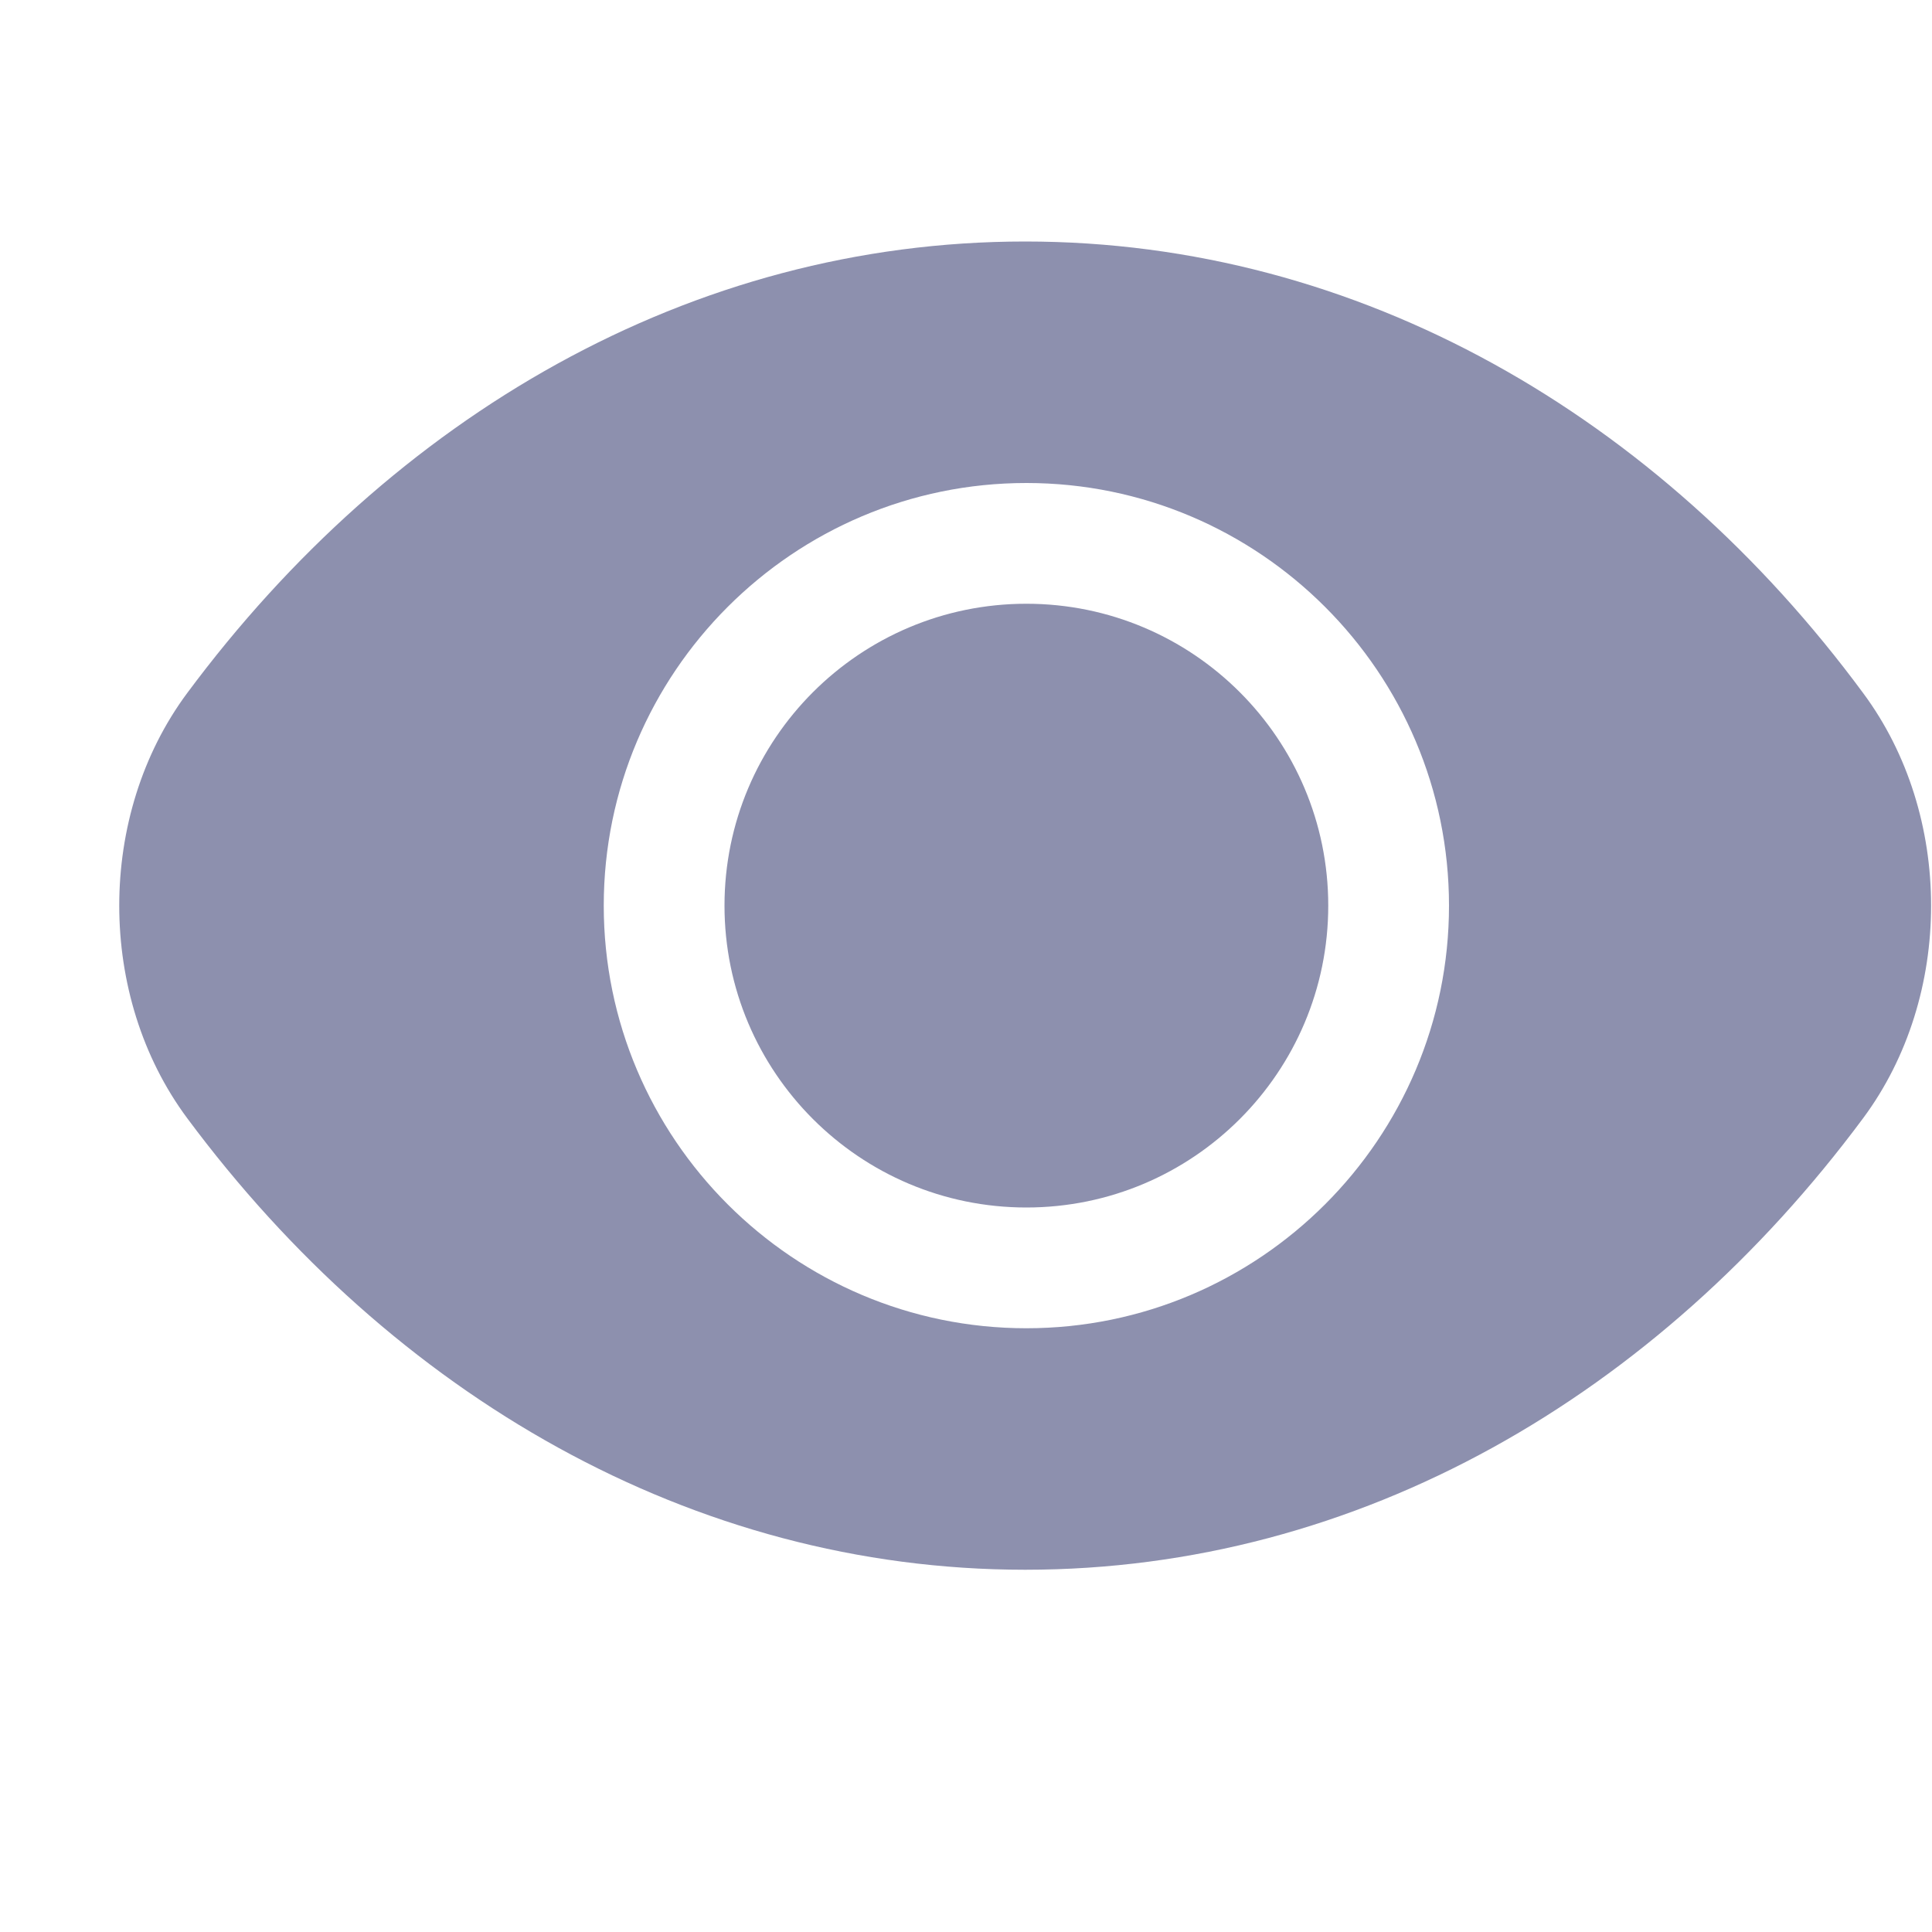
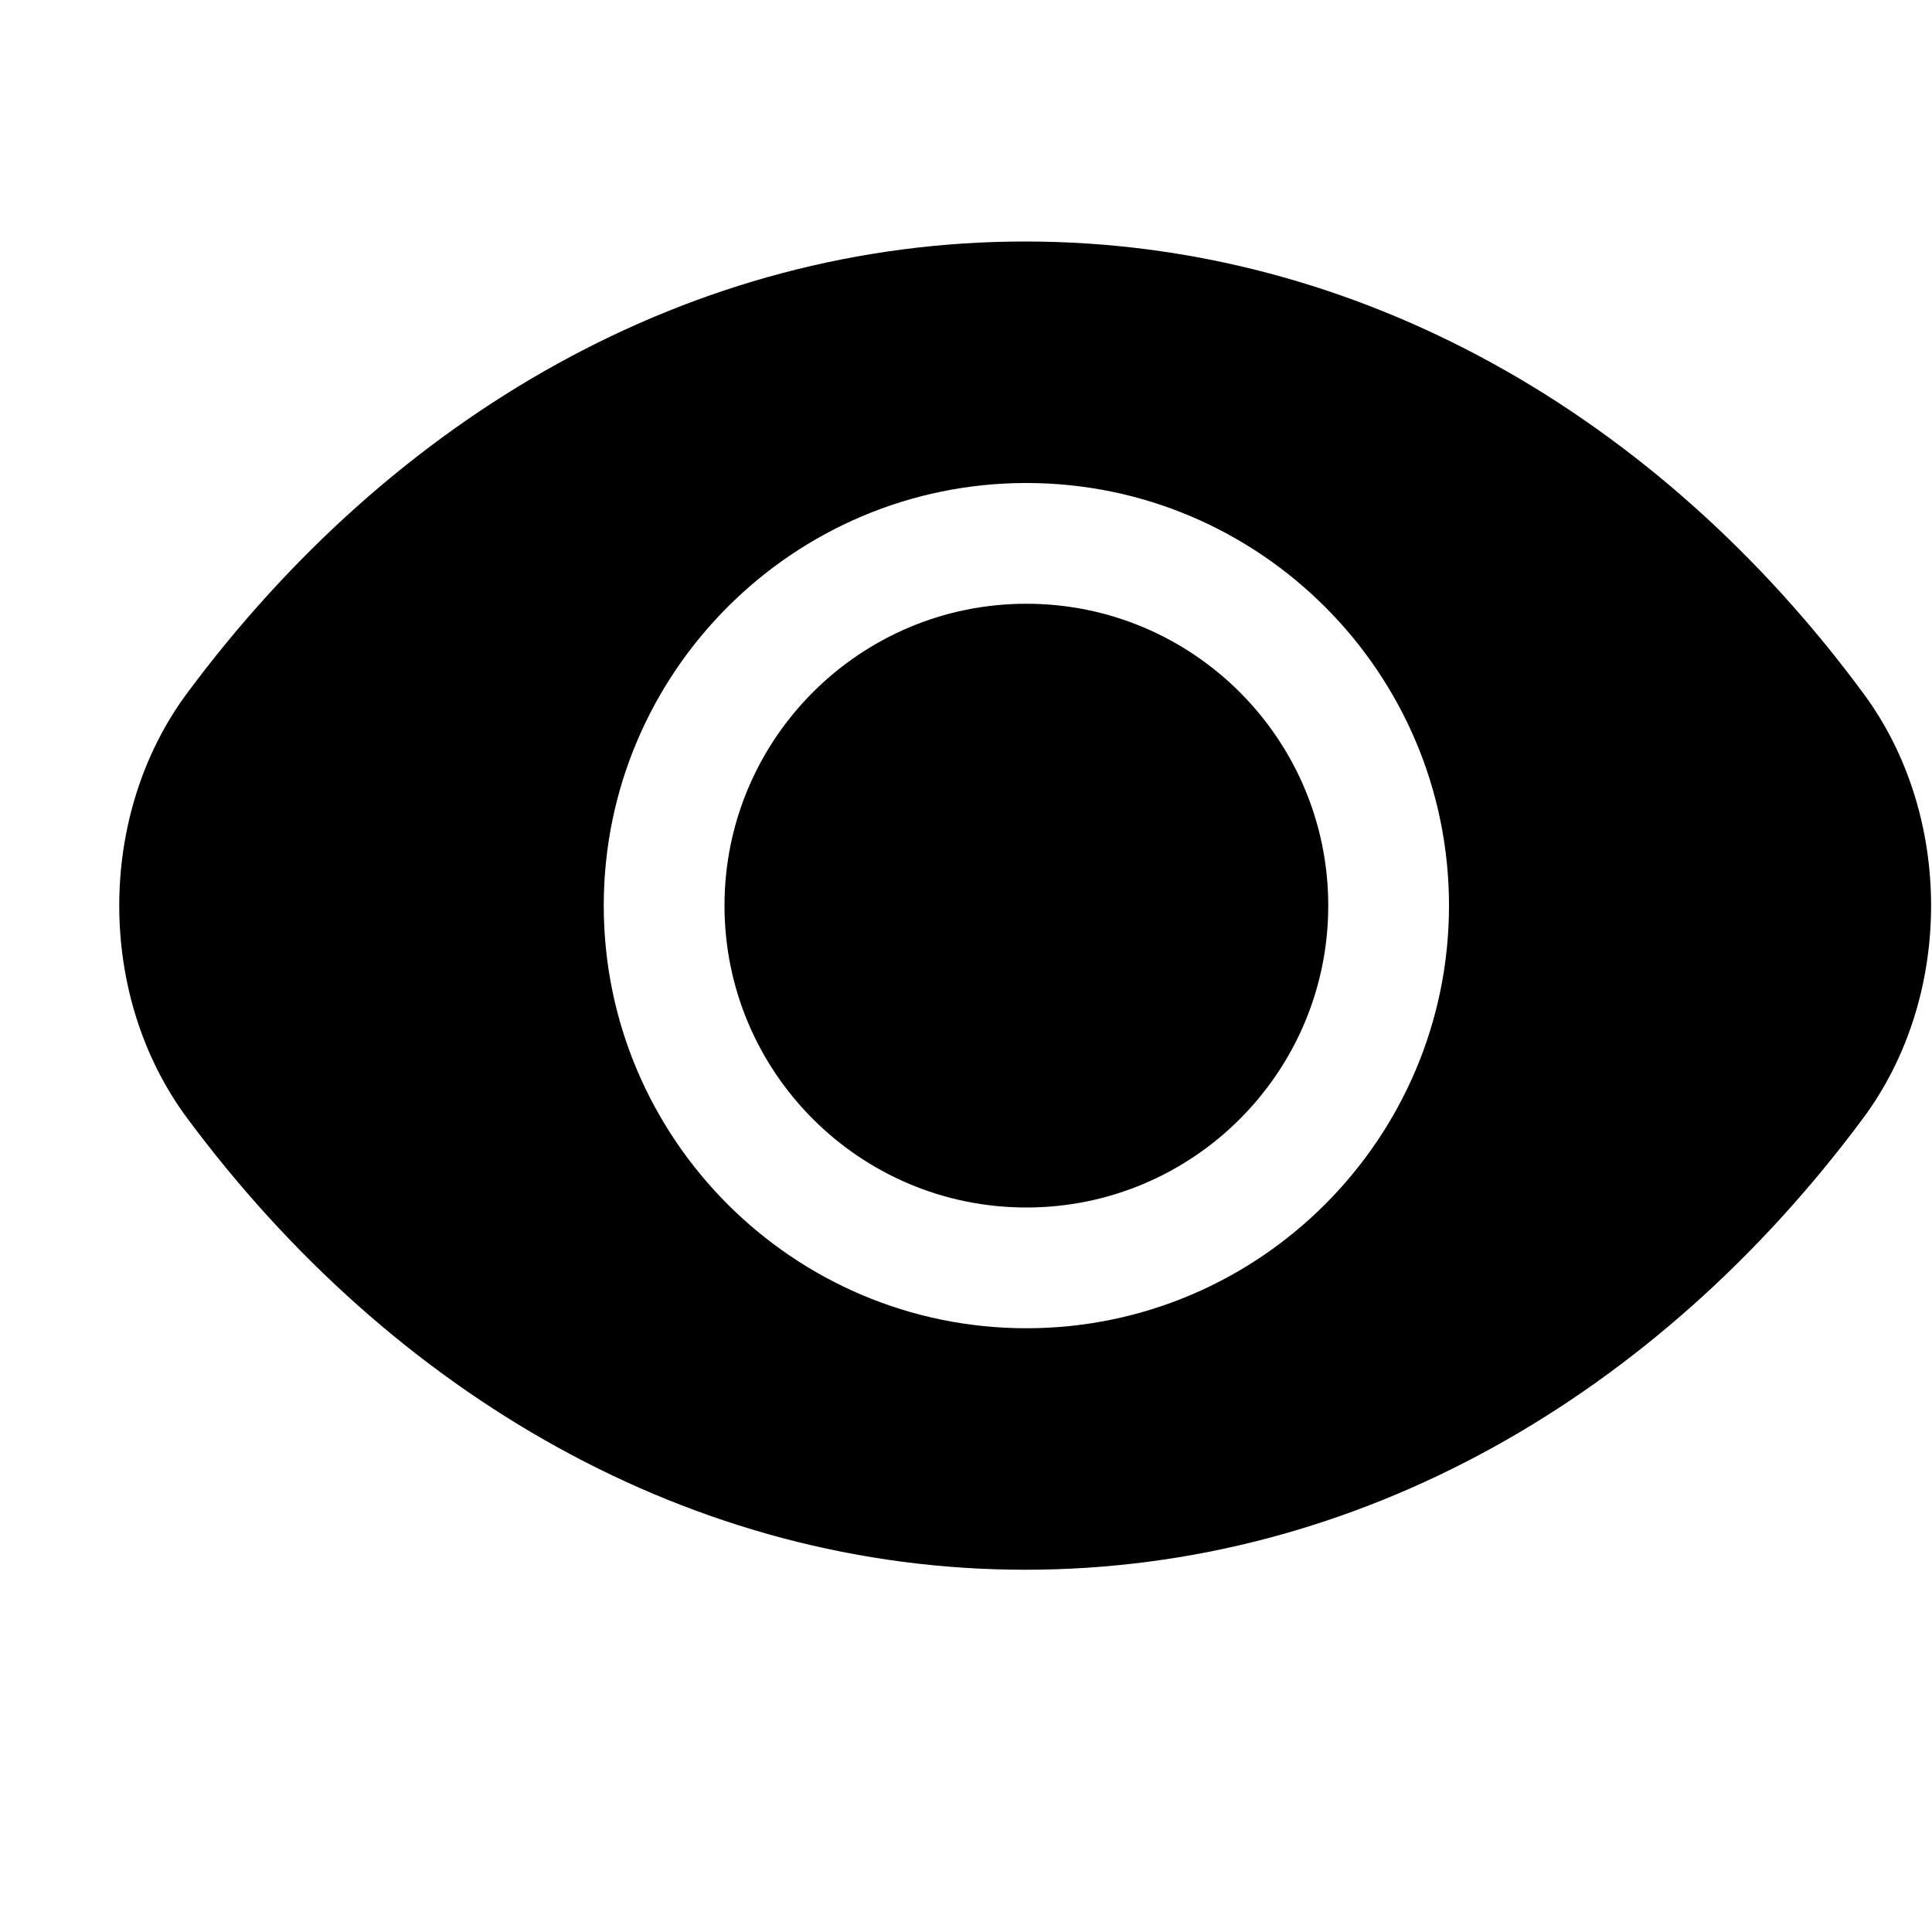
<svg xmlns="http://www.w3.org/2000/svg" t="1594127795357" class="icon" viewBox="0 0 1024 1024" version="1.1" p-id="3207" width="200" height="200">
  <defs>
    <style type="text/css" />
  </defs>
-   <path d="M987.52 367.36c-108.16-146.56-266.88-239.36-444.16-239.36-177.28 0-335.36 92.8-444.16 239.36-48 64.64-48 160.64 0 225.28C208 739.2 366.72 832 543.36 832c177.28 0 335.36-92.8 444.16-239.36C1035.52 528 1035.52 432 987.52 367.36zM544 704C420.48 704 320 603.52 320 480S420.48 256 544 256C667.52 256 768 356.48 768 480S667.52 704 544 704zM544 320C455.68 320 384 391.68 384 480S455.68 640 544 640C632.32 640 704 568.32 704 480S632.32 320 544 320z" p-id="3208" fill="#8D90AE" />
+   <path d="M987.52 367.36c-108.16-146.56-266.88-239.36-444.16-239.36-177.28 0-335.36 92.8-444.16 239.36-48 64.64-48 160.64 0 225.28C208 739.2 366.72 832 543.36 832c177.28 0 335.36-92.8 444.16-239.36C1035.52 528 1035.52 432 987.52 367.36zM544 704C420.48 704 320 603.52 320 480S420.48 256 544 256C667.52 256 768 356.48 768 480S667.52 704 544 704zM544 320C455.68 320 384 391.68 384 480S455.68 640 544 640C632.32 640 704 568.32 704 480S632.32 320 544 320z" p-id="3208" />
</svg>
